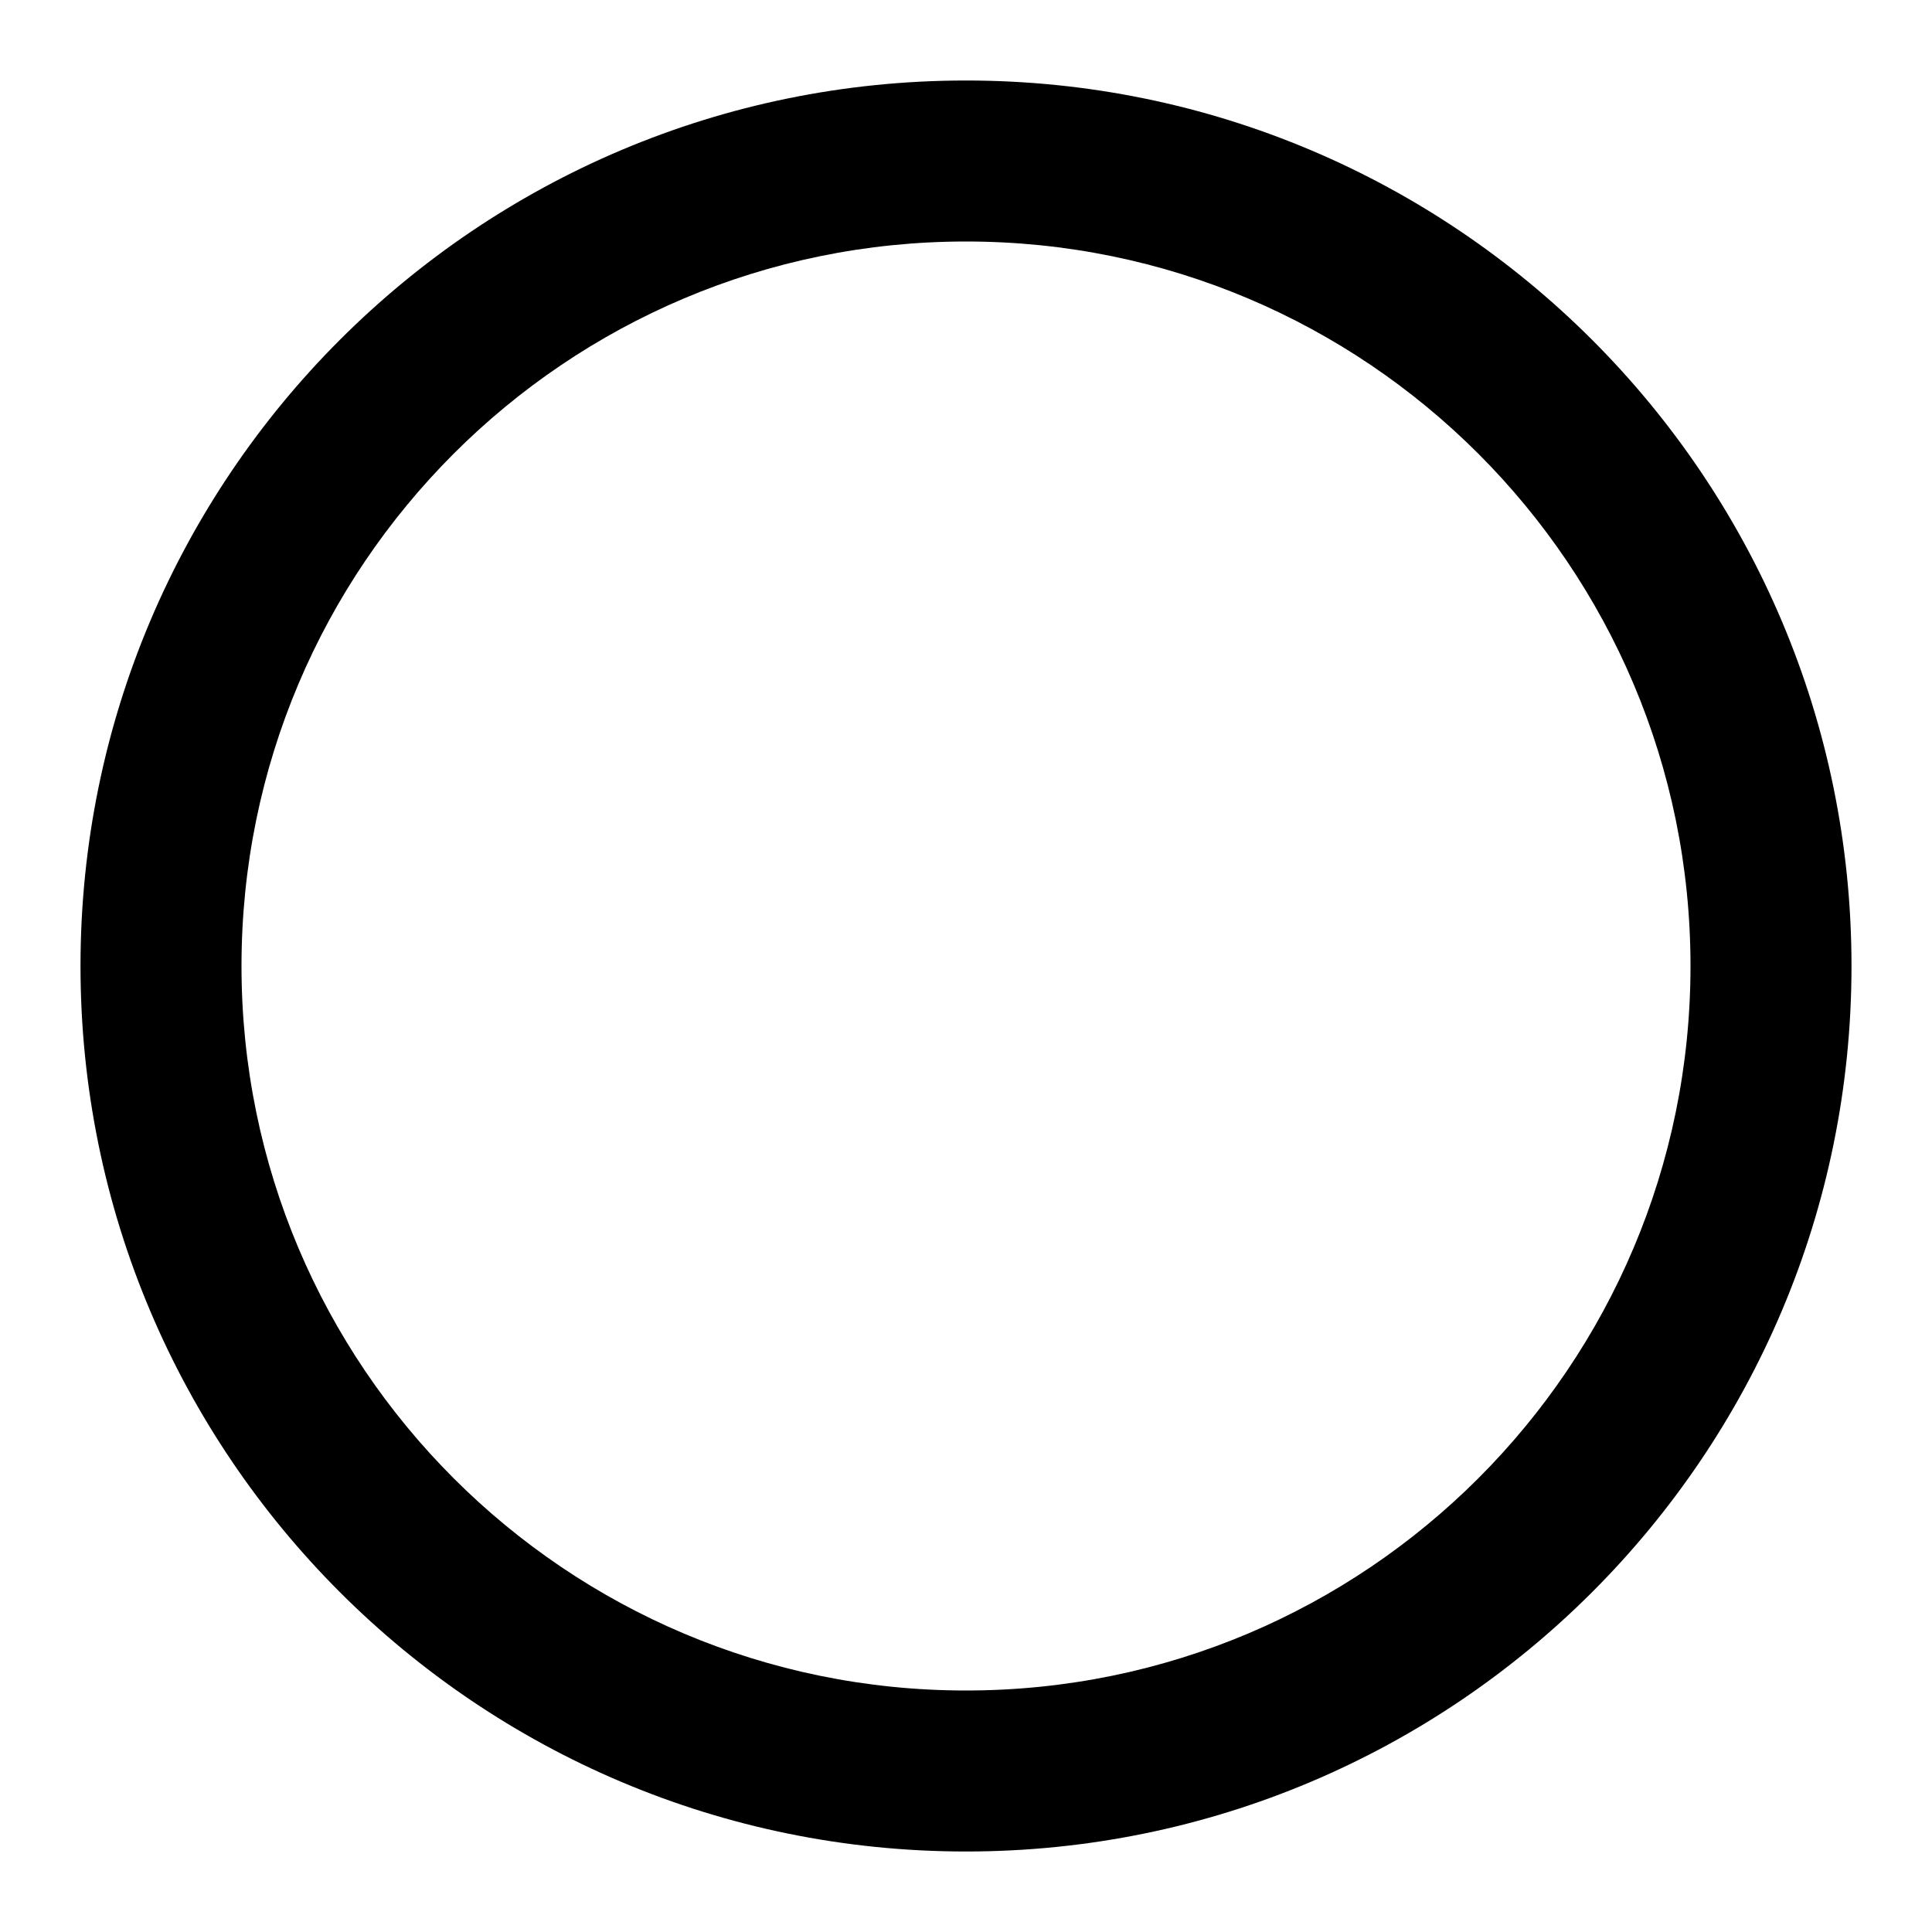
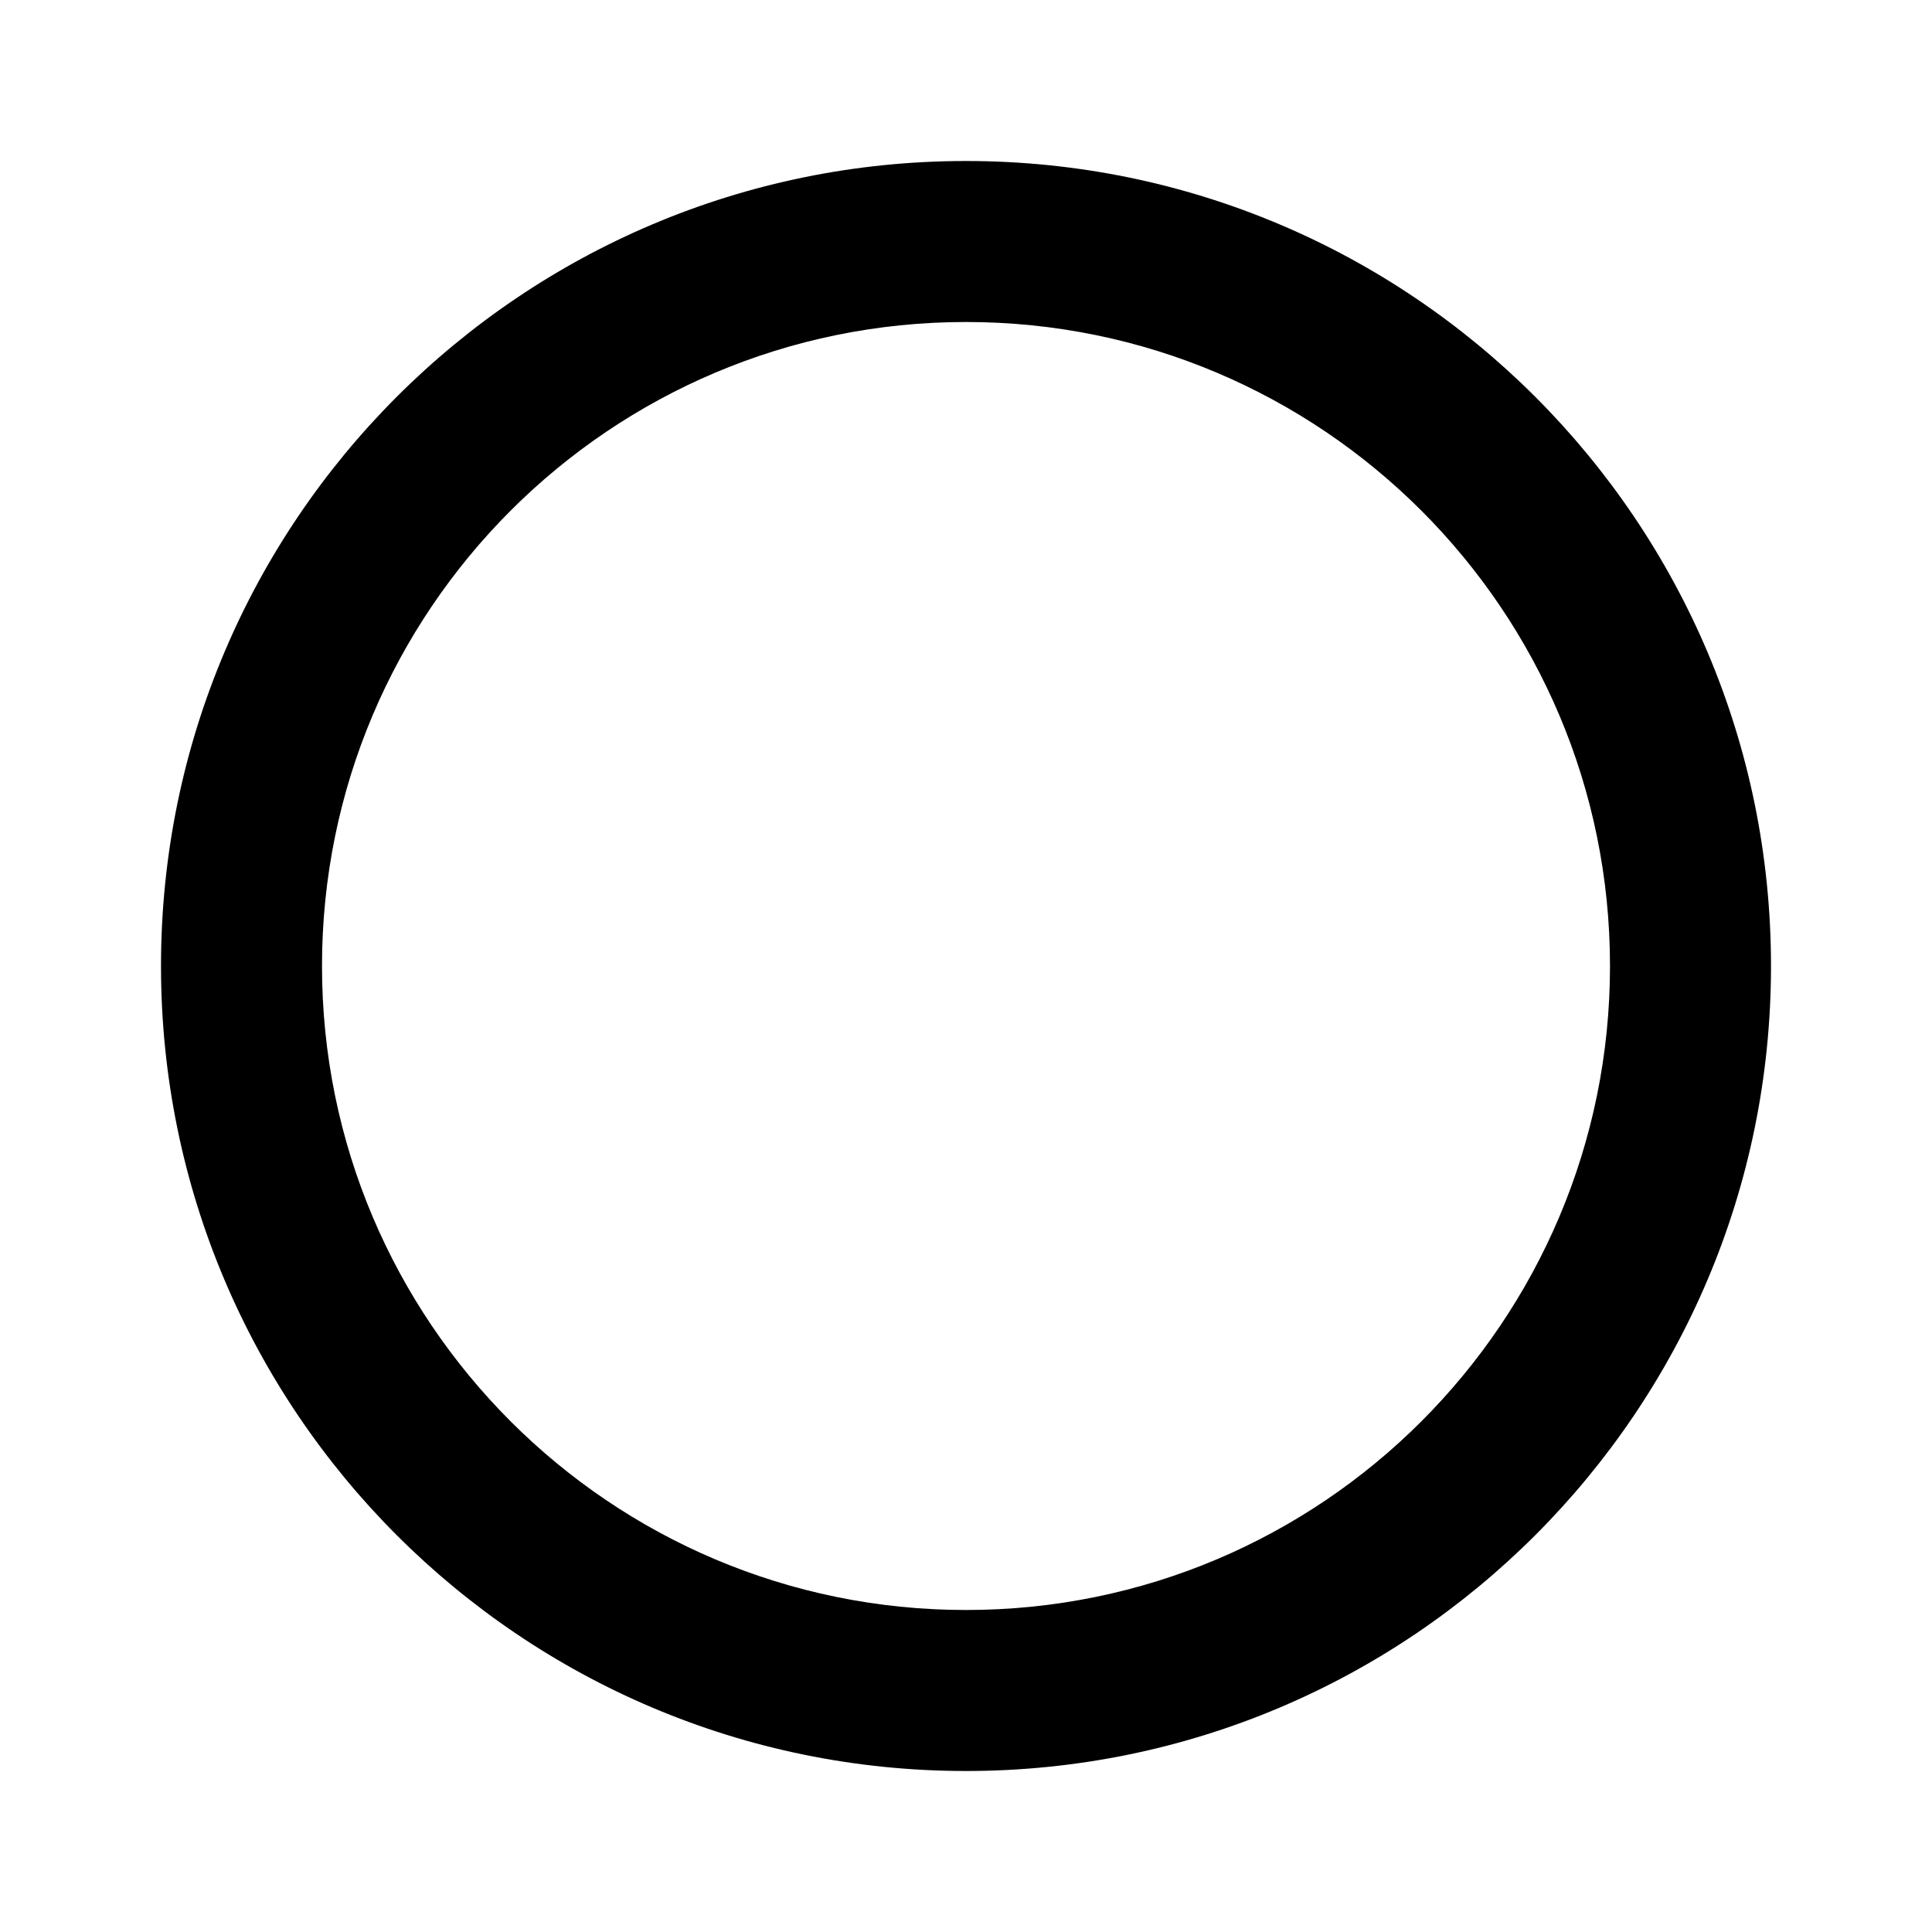
<svg xmlns="http://www.w3.org/2000/svg" width="24" height="24" viewBox="0 0 24 24" class="wd-icon wd-icon-circle" role="presentation">
-   <path d="M22 12C22 17.523 17.523 22 12 22C6.477 22 2 17.523 2 12C2 6.477 6.477 2 12 2C17.523 2 22 6.477 22 12Z" fill="transparent" class="wd-icon-background" />
-   <path d="M12 1C18.075 1 23 5.925 23 12C23 18.075 18.075 23 12 23C5.925 23 1 18.075 1 12C1 5.925 5.925 1 12 1ZM12 3C7.029 3 3 7.029 3 12C3 16.971 7.029 21 12 21C16.971 21 21 16.971 21 12C21 7.029 16.971 3 12 3Z" fill="oklch(0.352 0 0 / 1)" class="wd-icon-fill" />
+   <path d="M12 4C16.418 4 20 7.582 20 12C20 16.418 16.418 20 12 20C7.582 20 4 16.418 4 12C4 7.582 7.582 4 12 4Z" fill="transparent" class="wd-icon-background" />
+   <path d="M12 2C17.523 2 22 6.477 22 12C22 17.523 17.523 22 12 22C6.477 22 2 17.523 2 12C2 6.477 6.477 2 12 2ZM12 4C7.582 4 4 7.582 4 12C4 16.418 7.582 20 12 20C16.418 20 20 16.418 20 12C20 7.582 16.418 4 12 4Z" fill="oklch(0.352 0 0 / 1)" class="wd-icon-fill" />
</svg>
